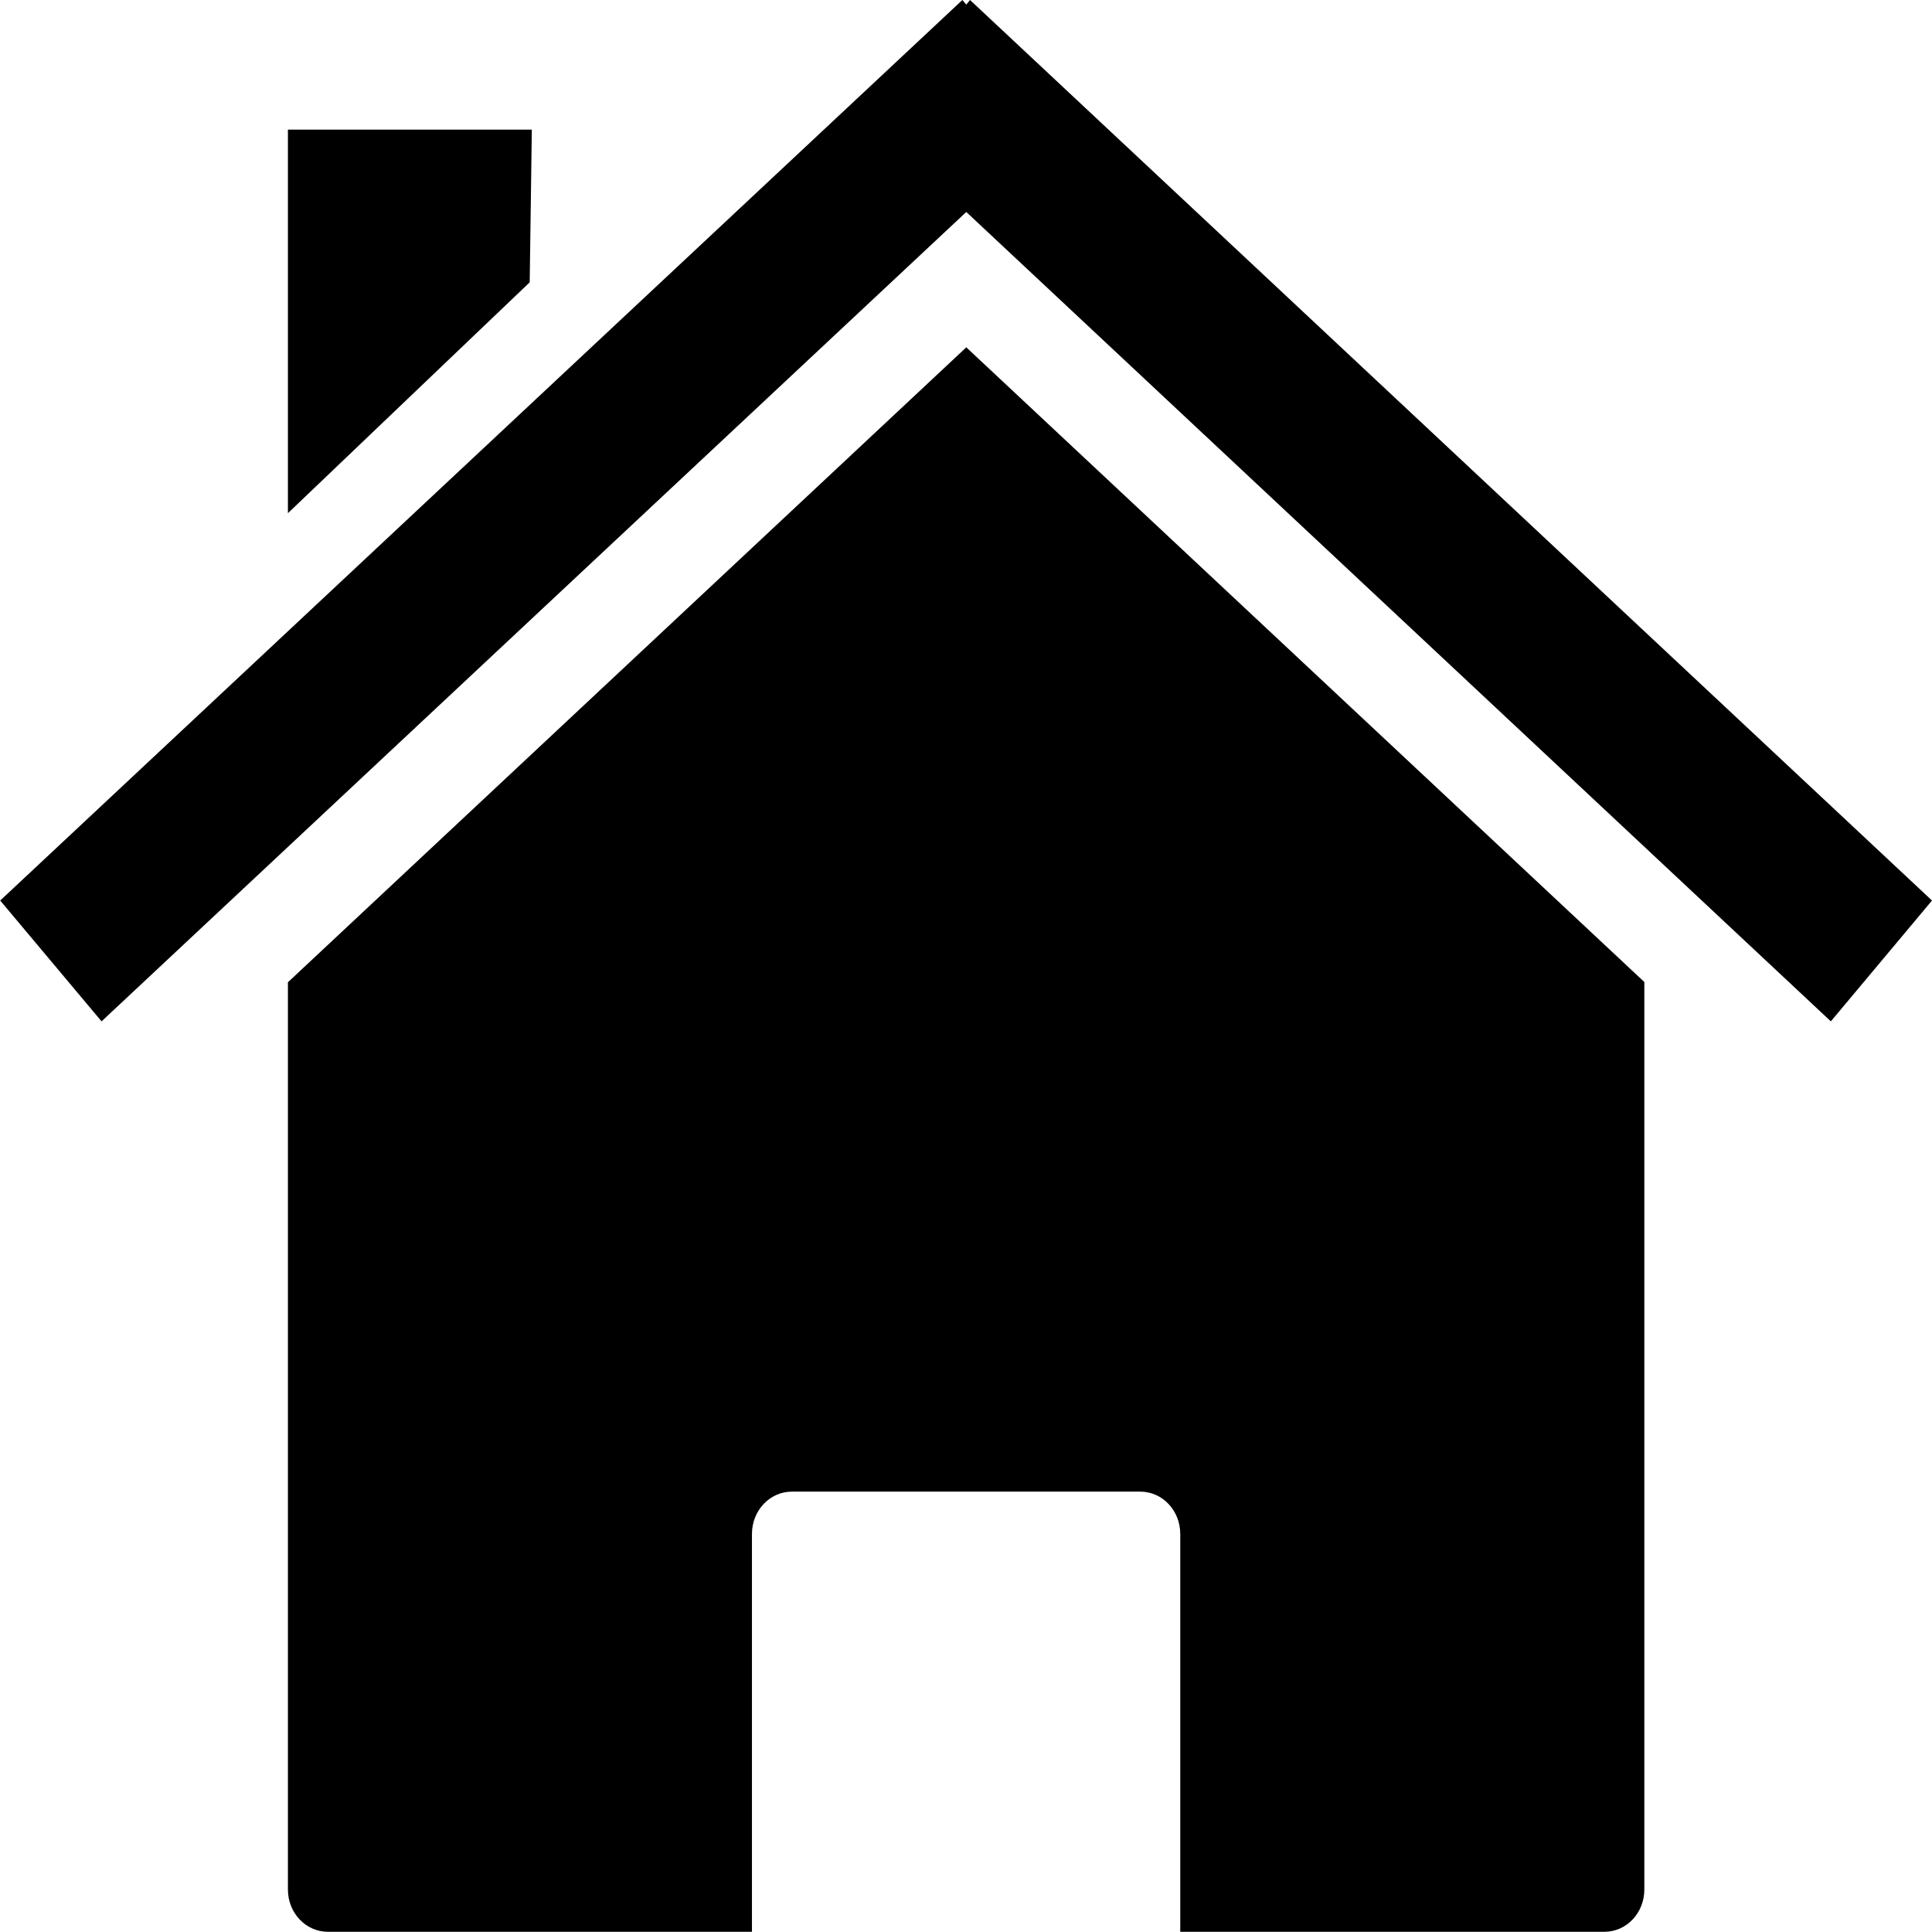
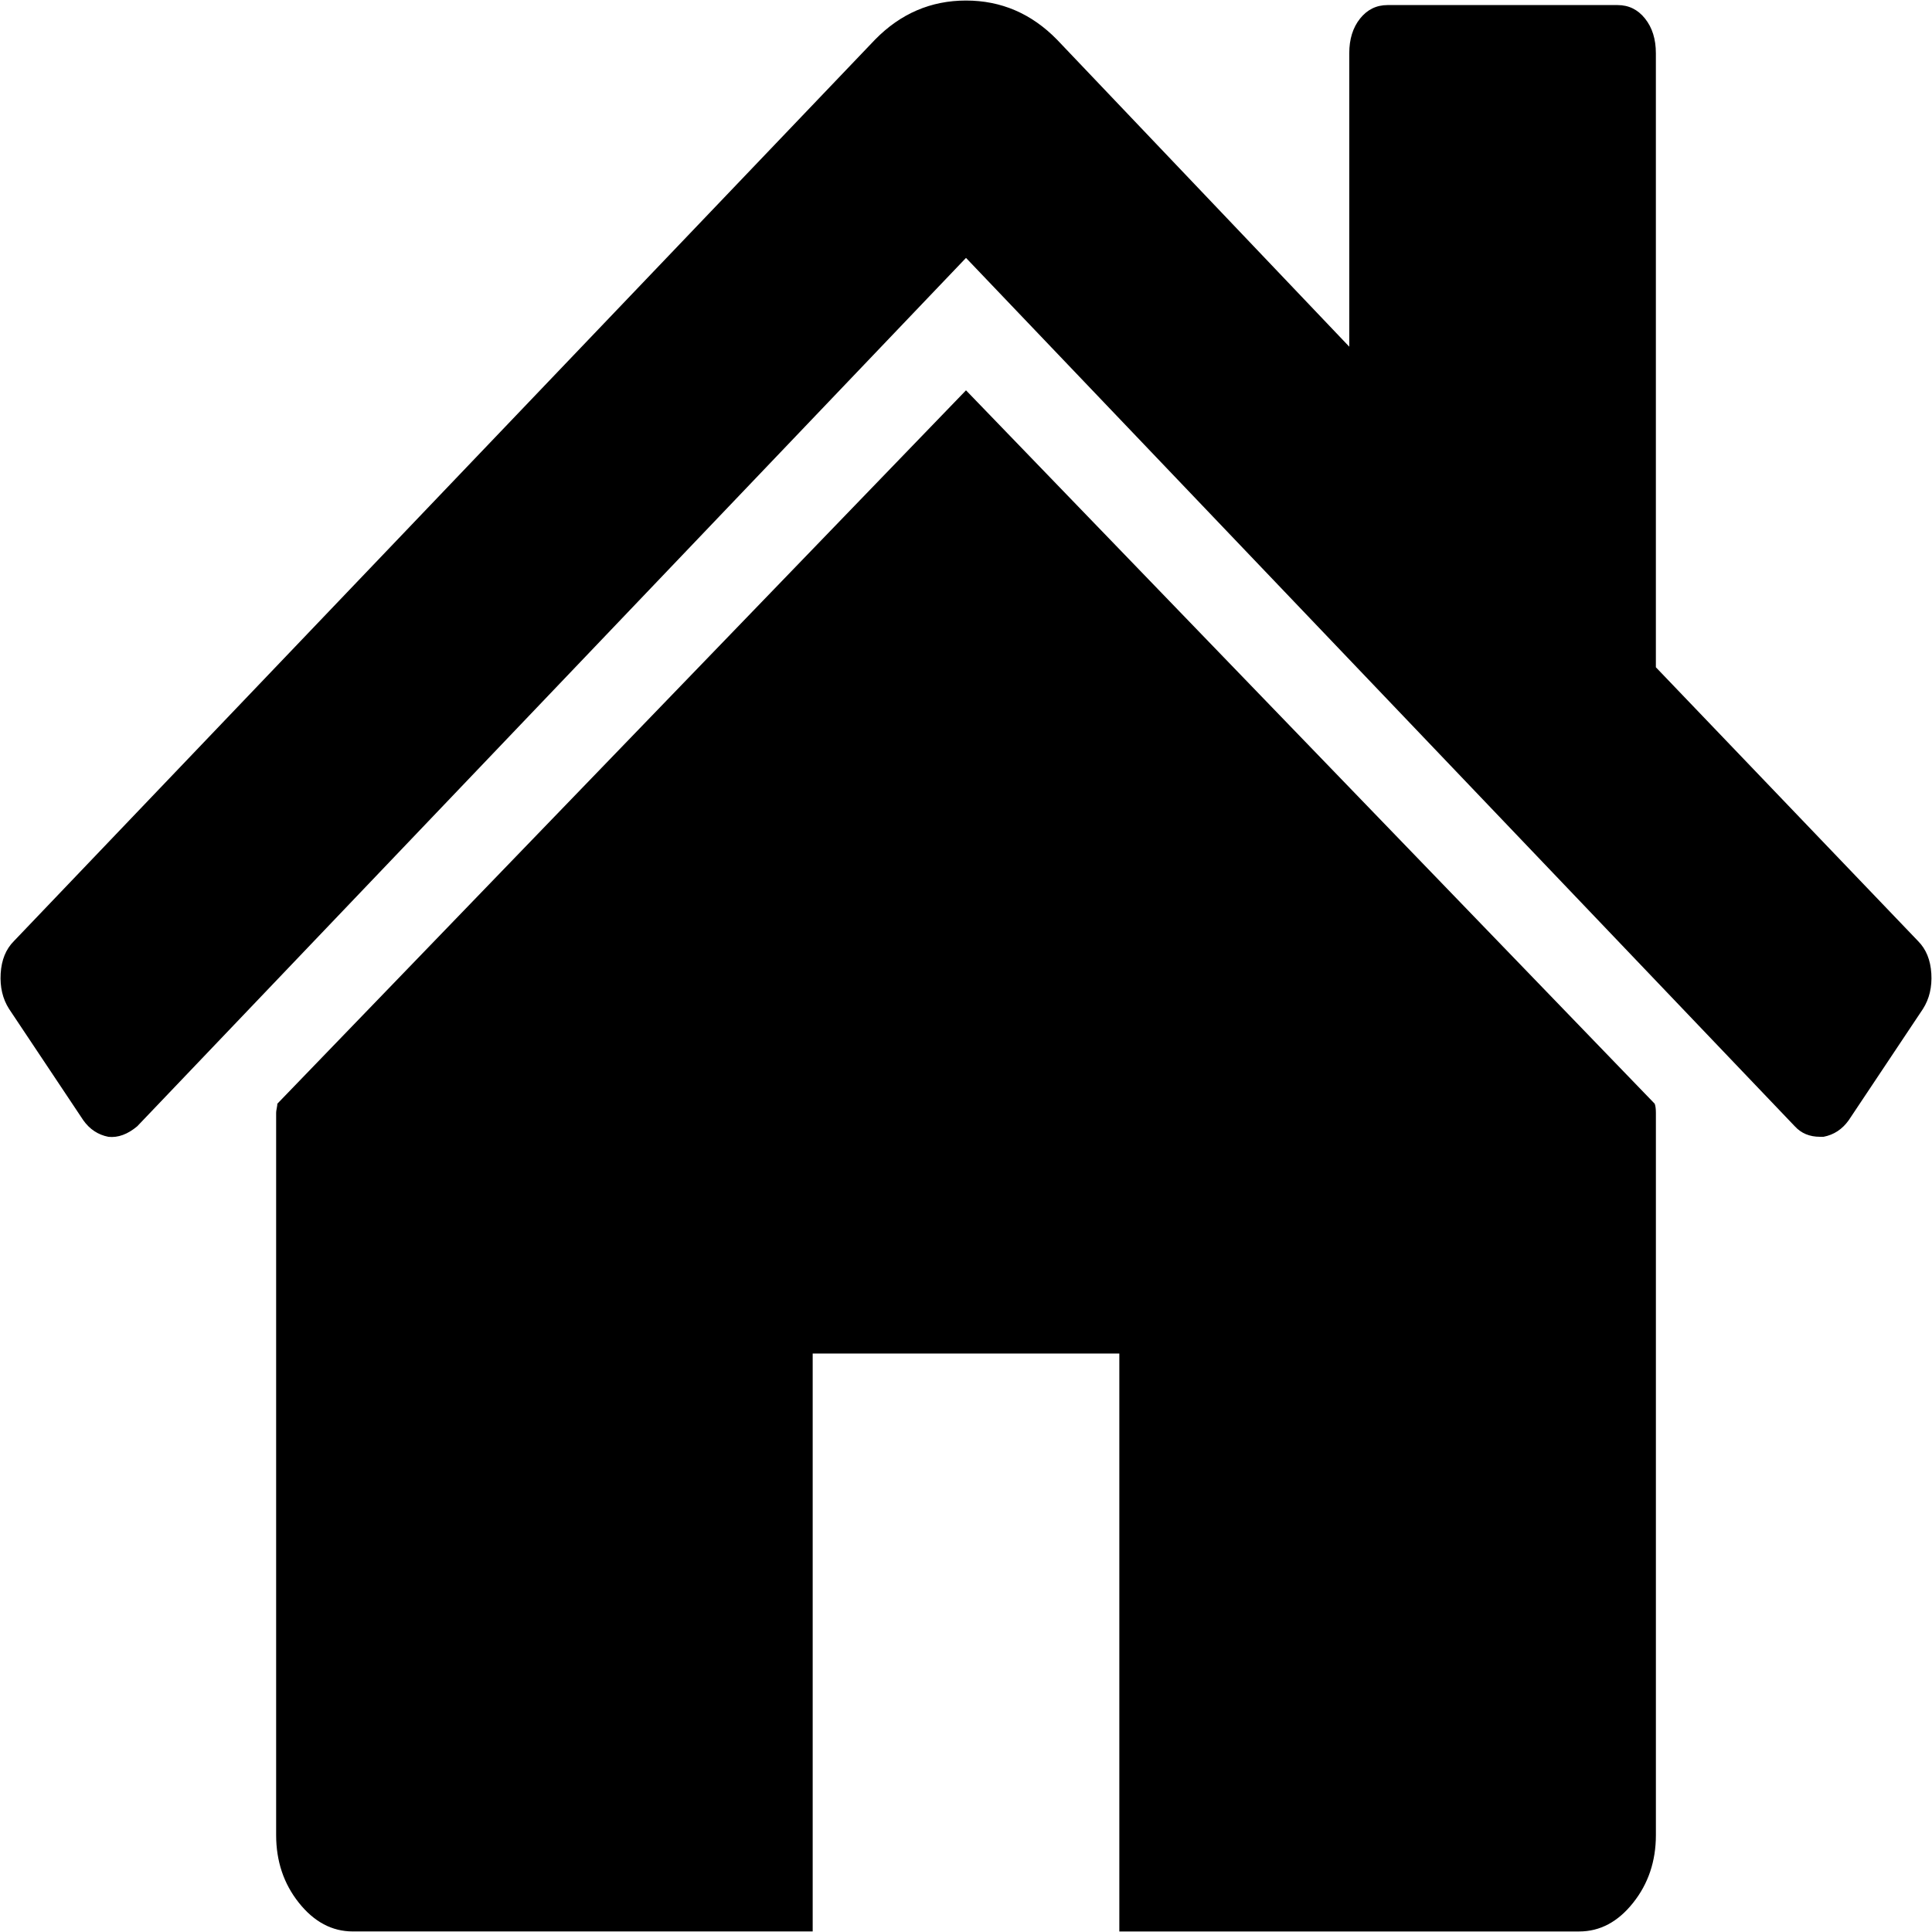
- <svg xmlns="http://www.w3.org/2000/svg" width="18" height="18" viewBox="0 0 4.762 4.763" version="1.1" id="svg5">
-   <defs id="defs2" />
-   <g id="layer1">
-     <g transform="matrix(0.01033883,0,0,0.0110457,-0.4377462,-3.05237)" id="layer1-3">
-       <g id="g41" transform="matrix(0.9930028,0,0,0.9824172,-155.8806,-547.6371)">
-         <path d="m 594.427,1061.824 z m 0,0 -162.82,-144.19 -162.9,144.25 v 206.12 c 0,5.33 4.3,9.6 9.62,9.6 h 101.81 v -90.38 c 0,-5.32 4.27,-9.62 9.6,-9.62 h 83.65 c 5.33,0 9.6,4.3 9.6,9.62 v 90.38 h 101.84 c 5.32,0 9.6,-4.27 9.6,-9.6 z m -325.72,0.06 z" id="rect2391" />
-         <path d="m 430.667,838.724 -231.05,204.59 24.338,27.45 207.65,-183.88 207.61,183.88 24.29,-27.45 -231,-204.59 -0.9,1.04 -0.94,-1.04 z" id="path2399" />
-         <path d="m 268.707,868.174 h 58.57 l -0.51,34.69 -58.06,52.45 z" id="rect2404" />
-       </g>
+ <svg xmlns="http://www.w3.org/2000/svg" version="1.1" id="Capa_1" x="0px" y="0px" width="18.01" height="18.01" viewBox="0 0 18.01 18.01" xml:space="preserve">
+   <defs id="defs43" />
+   <g id="g8" transform="matrix(0.03910514,0,0,0.04913871,0.00502157,-2.304225)">
+     <g id="g6">
+       <path d="M 230.149,120.939 65.986,256.274 c 0,0.191 -0.048,0.472 -0.144,0.855 -0.094,0.38 -0.144,0.656 -0.144,0.852 v 137.041 c 0,4.948 1.809,9.236 5.426,12.847 3.616,3.613 7.898,5.431 12.847,5.431 h 109.63 V 303.664 h 73.097 v 109.64 h 109.629 c 4.948,0 9.236,-1.814 12.847,-5.435 3.617,-3.607 5.432,-7.898 5.432,-12.847 V 257.981 c 0,-0.76 -0.104,-1.334 -0.288,-1.707 z" id="path2" />
+       <path d="M 457.122,225.438 394.6,173.476 V 56.989 c 0,-2.663 -0.856,-4.853 -2.574,-6.567 -1.704,-1.712 -3.894,-2.568 -6.563,-2.568 h -54.816 c -2.666,0 -4.855,0.856 -6.57,2.568 -1.711,1.714 -2.566,3.905 -2.566,6.567 v 55.673 L 251.849,54.417 c -6.084,-4.949 -13.318,-7.423 -21.694,-7.423 -8.375,0 -15.608,2.474 -21.698,7.423 L 3.172,225.438 c -1.903,1.52 -2.946,3.566 -3.14,6.136 -0.193,2.568 0.472,4.811 1.997,6.713 l 17.701,21.128 c 1.525,1.712 3.521,2.759 5.996,3.142 2.285,0.192 4.57,-0.476 6.855,-1.998 L 230.149,95.817 427.719,260.558 c 1.526,1.328 3.521,1.991 5.996,1.991 h 0.858 c 2.471,-0.376 4.463,-1.43 5.996,-3.138 l 17.703,-21.125 c 1.522,-1.906 2.189,-4.145 1.991,-6.716 -0.195,-2.563 -1.242,-4.609 -3.141,-6.132 z" id="path4" />
    </g>
  </g>
+   <g id="g10">
+ </g>
+   <g id="g12">
+ </g>
+   <g id="g14">
+ </g>
+   <g id="g16">
+ </g>
+   <g id="g18">
+ </g>
+   <g id="g20">
+ </g>
+   <g id="g22">
+ </g>
+   <g id="g24">
+ </g>
+   <g id="g26">
+ </g>
+   <g id="g28">
+ </g>
+   <g id="g30">
+ </g>
+   <g id="g32">
+ </g>
+   <g id="g34">
+ </g>
+   <g id="g36">
+ </g>
+   <g id="g38">
+ </g>
</svg>
